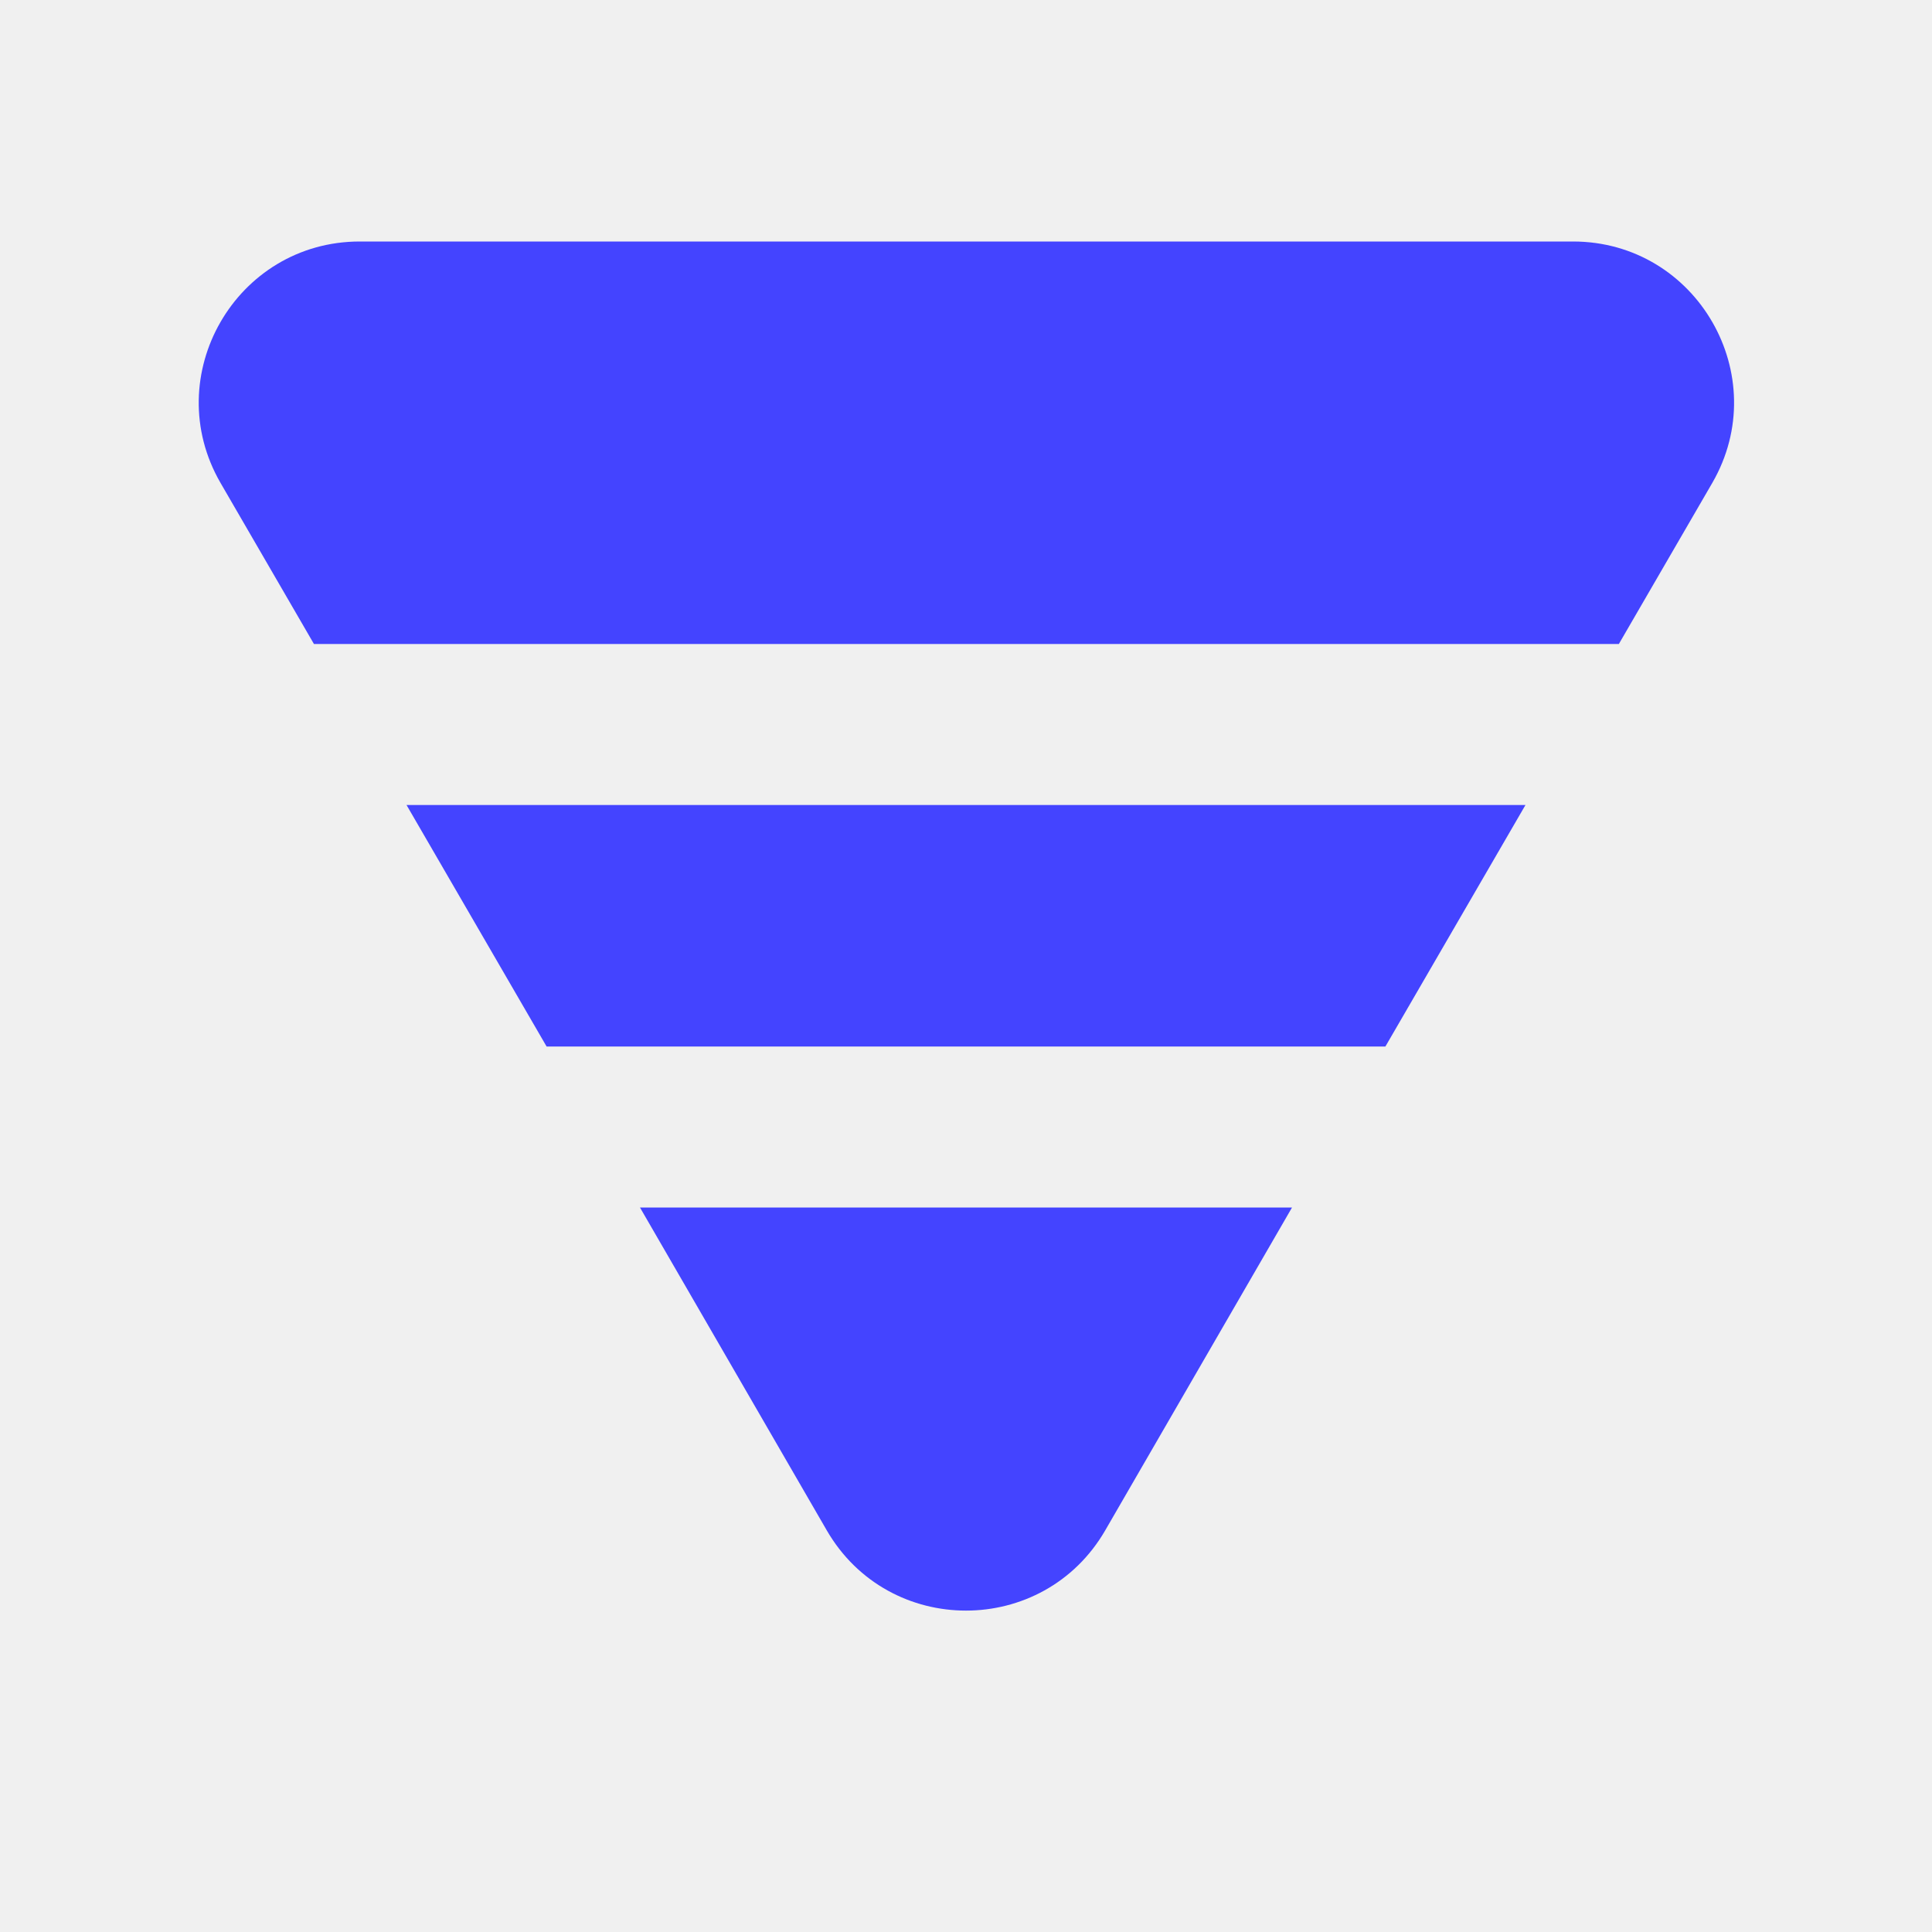
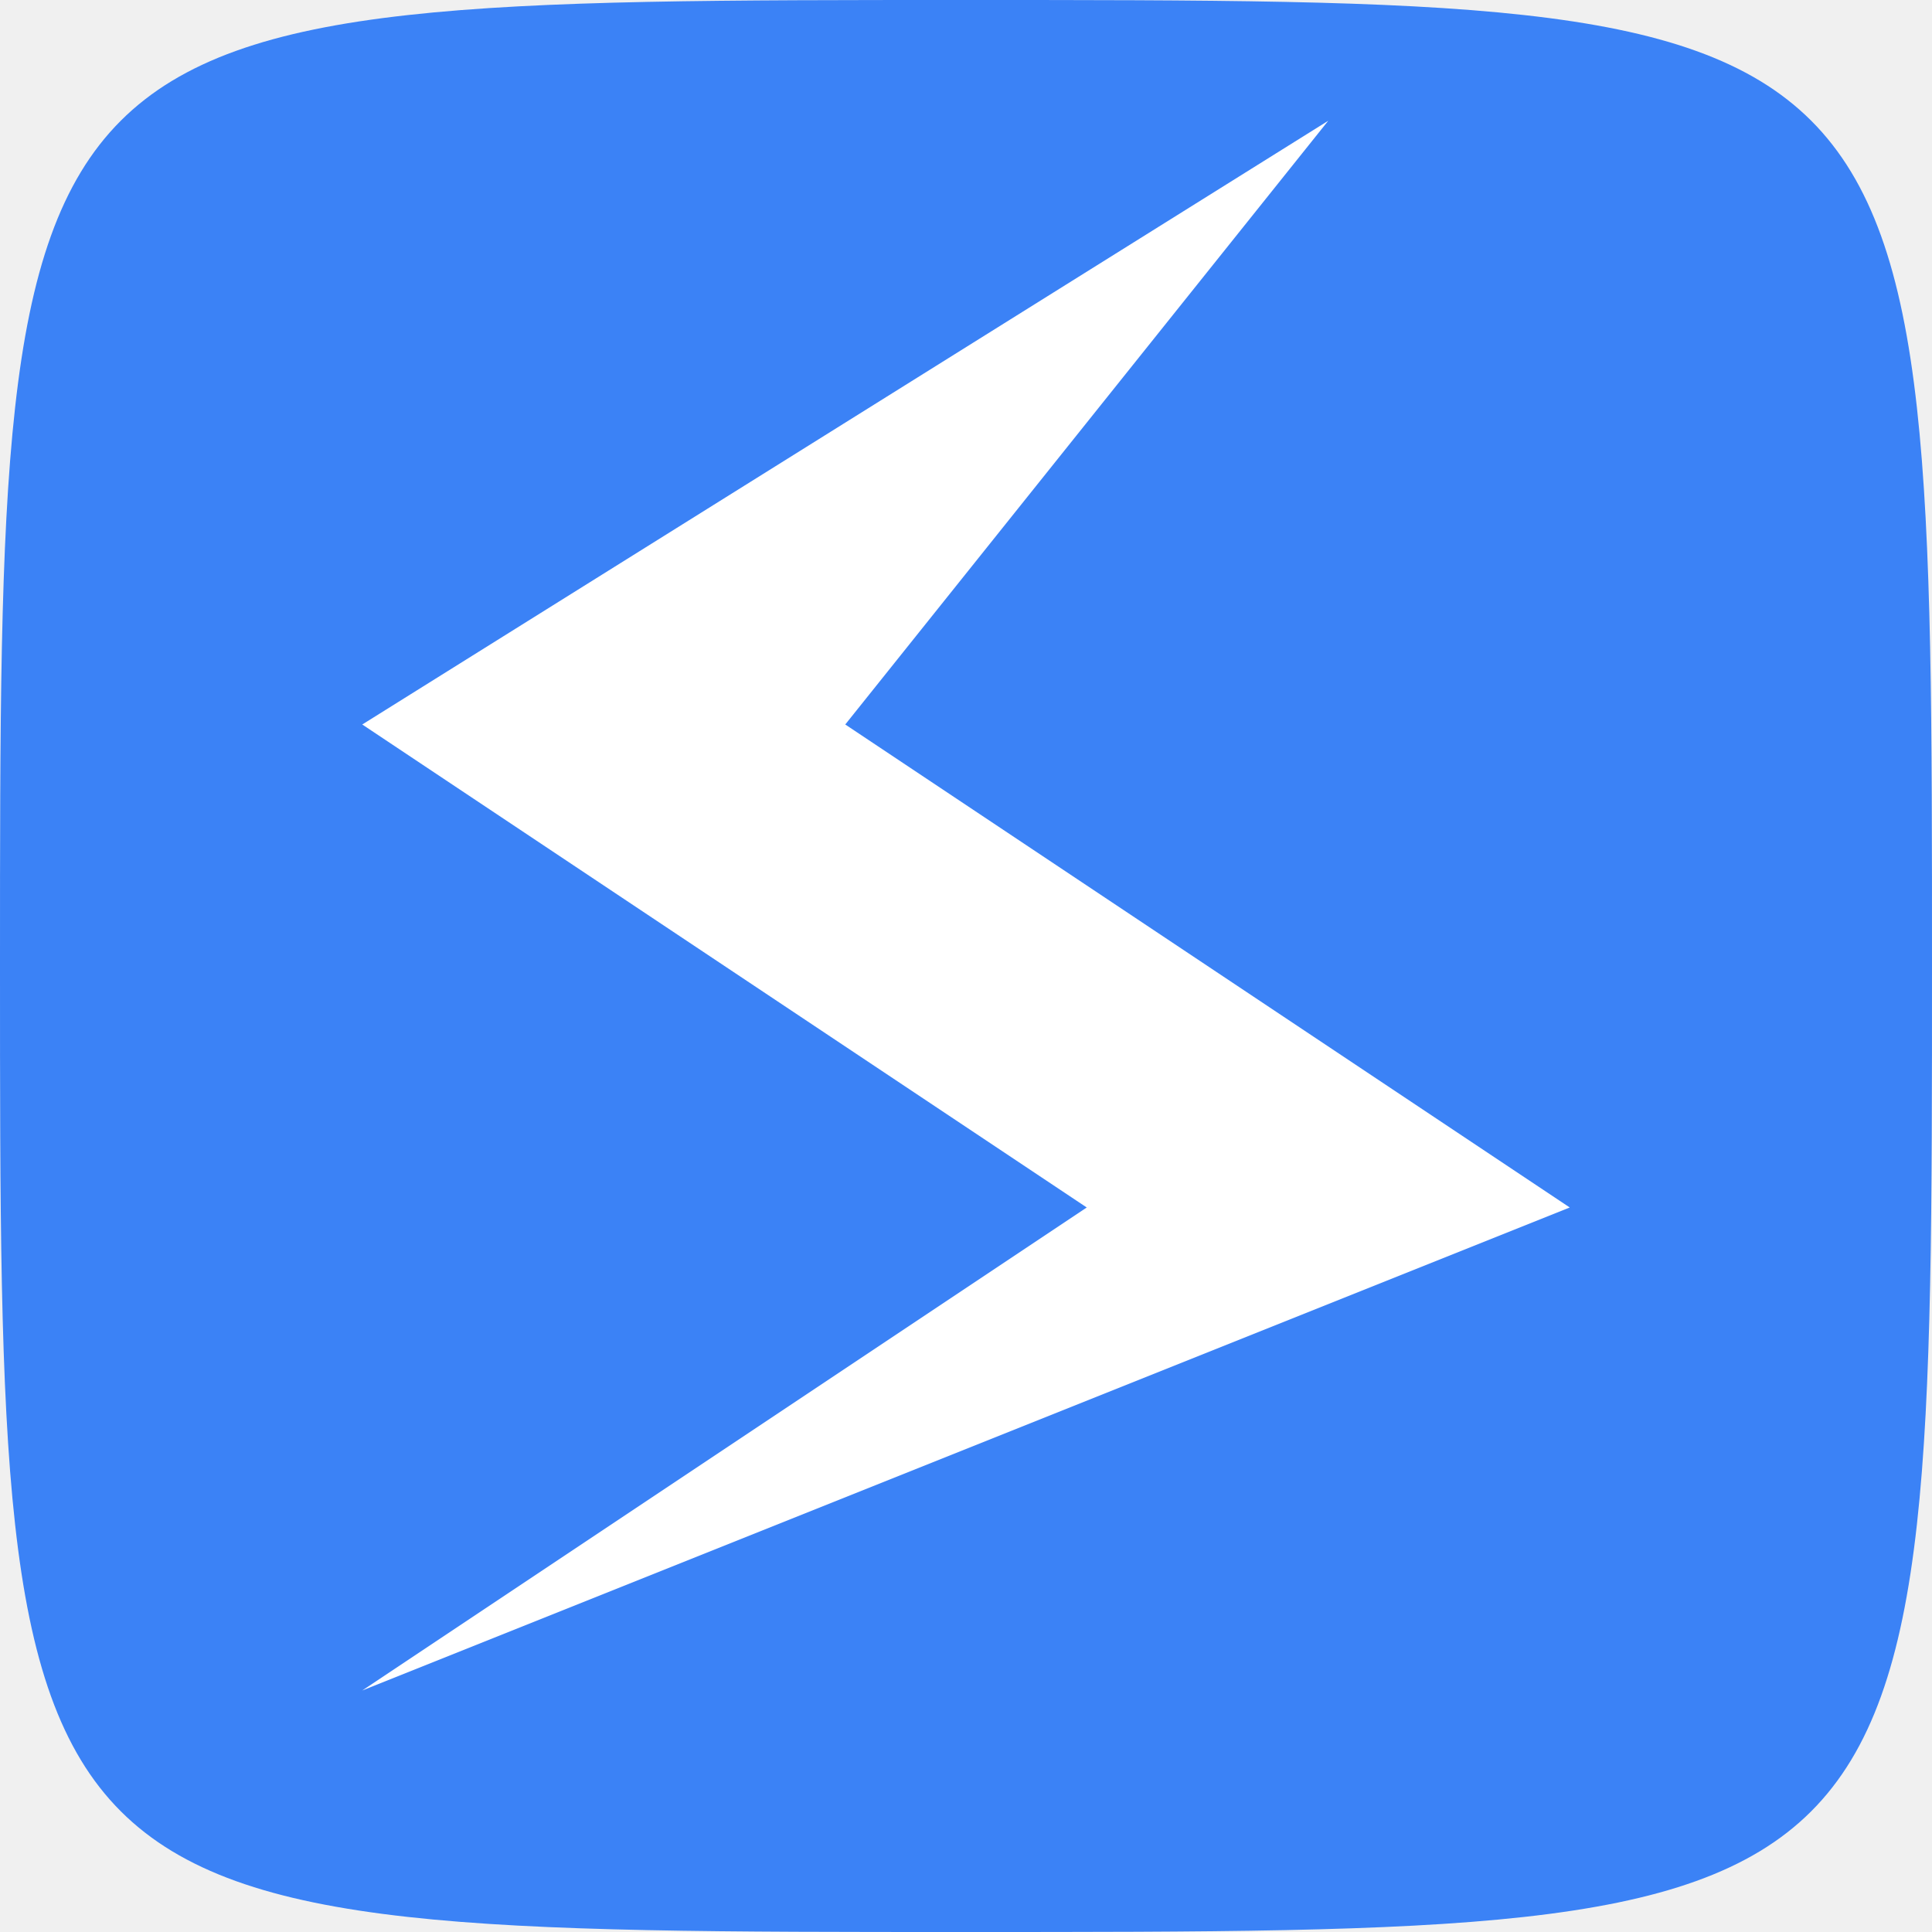
- <svg xmlns="http://www.w3.org/2000/svg" width="24" height="24" viewBox="0 0 24 24" fill="none">
-   <path d="M20.11 8L21.27 6C22.04 4.67 21.08 3 19.54 3H4.47C2.93 3 1.97 4.67 2.74 6L3.9 8H20.11ZM7.95 15L10.27 19.01C11.04 20.34 12.96 20.34 13.73 19.01L16.05 15H7.95ZM18.95 10H5.05L6.79 13H17.21L18.95 10Z" fill="#4444FF" />
+ <svg xmlns="http://www.w3.org/2000/svg" width="16" height="16" viewBox="0 0 16 16" fill="none">
+   <g clip-path="url(#clip0_333_4)">
+     <path d="M8 16C16 16 16 16 16 8C16 0 16 0 8 0C0 0 0 -9.53674e-07 0 8C0 16 0 16 8 16Z" fill="#3B82F6" />
+     <path fill-rule="evenodd" clip-rule="evenodd" d="M11 1L3 6L9 10L3 14L13 10L7 6L11 1Z" fill="white" />
+   </g>
+   <defs>
+     <clipPath id="clip0_333_4">
+       <rect width="16" height="16" fill="white" />
+     </clipPath>
+   </defs>
</svg>
